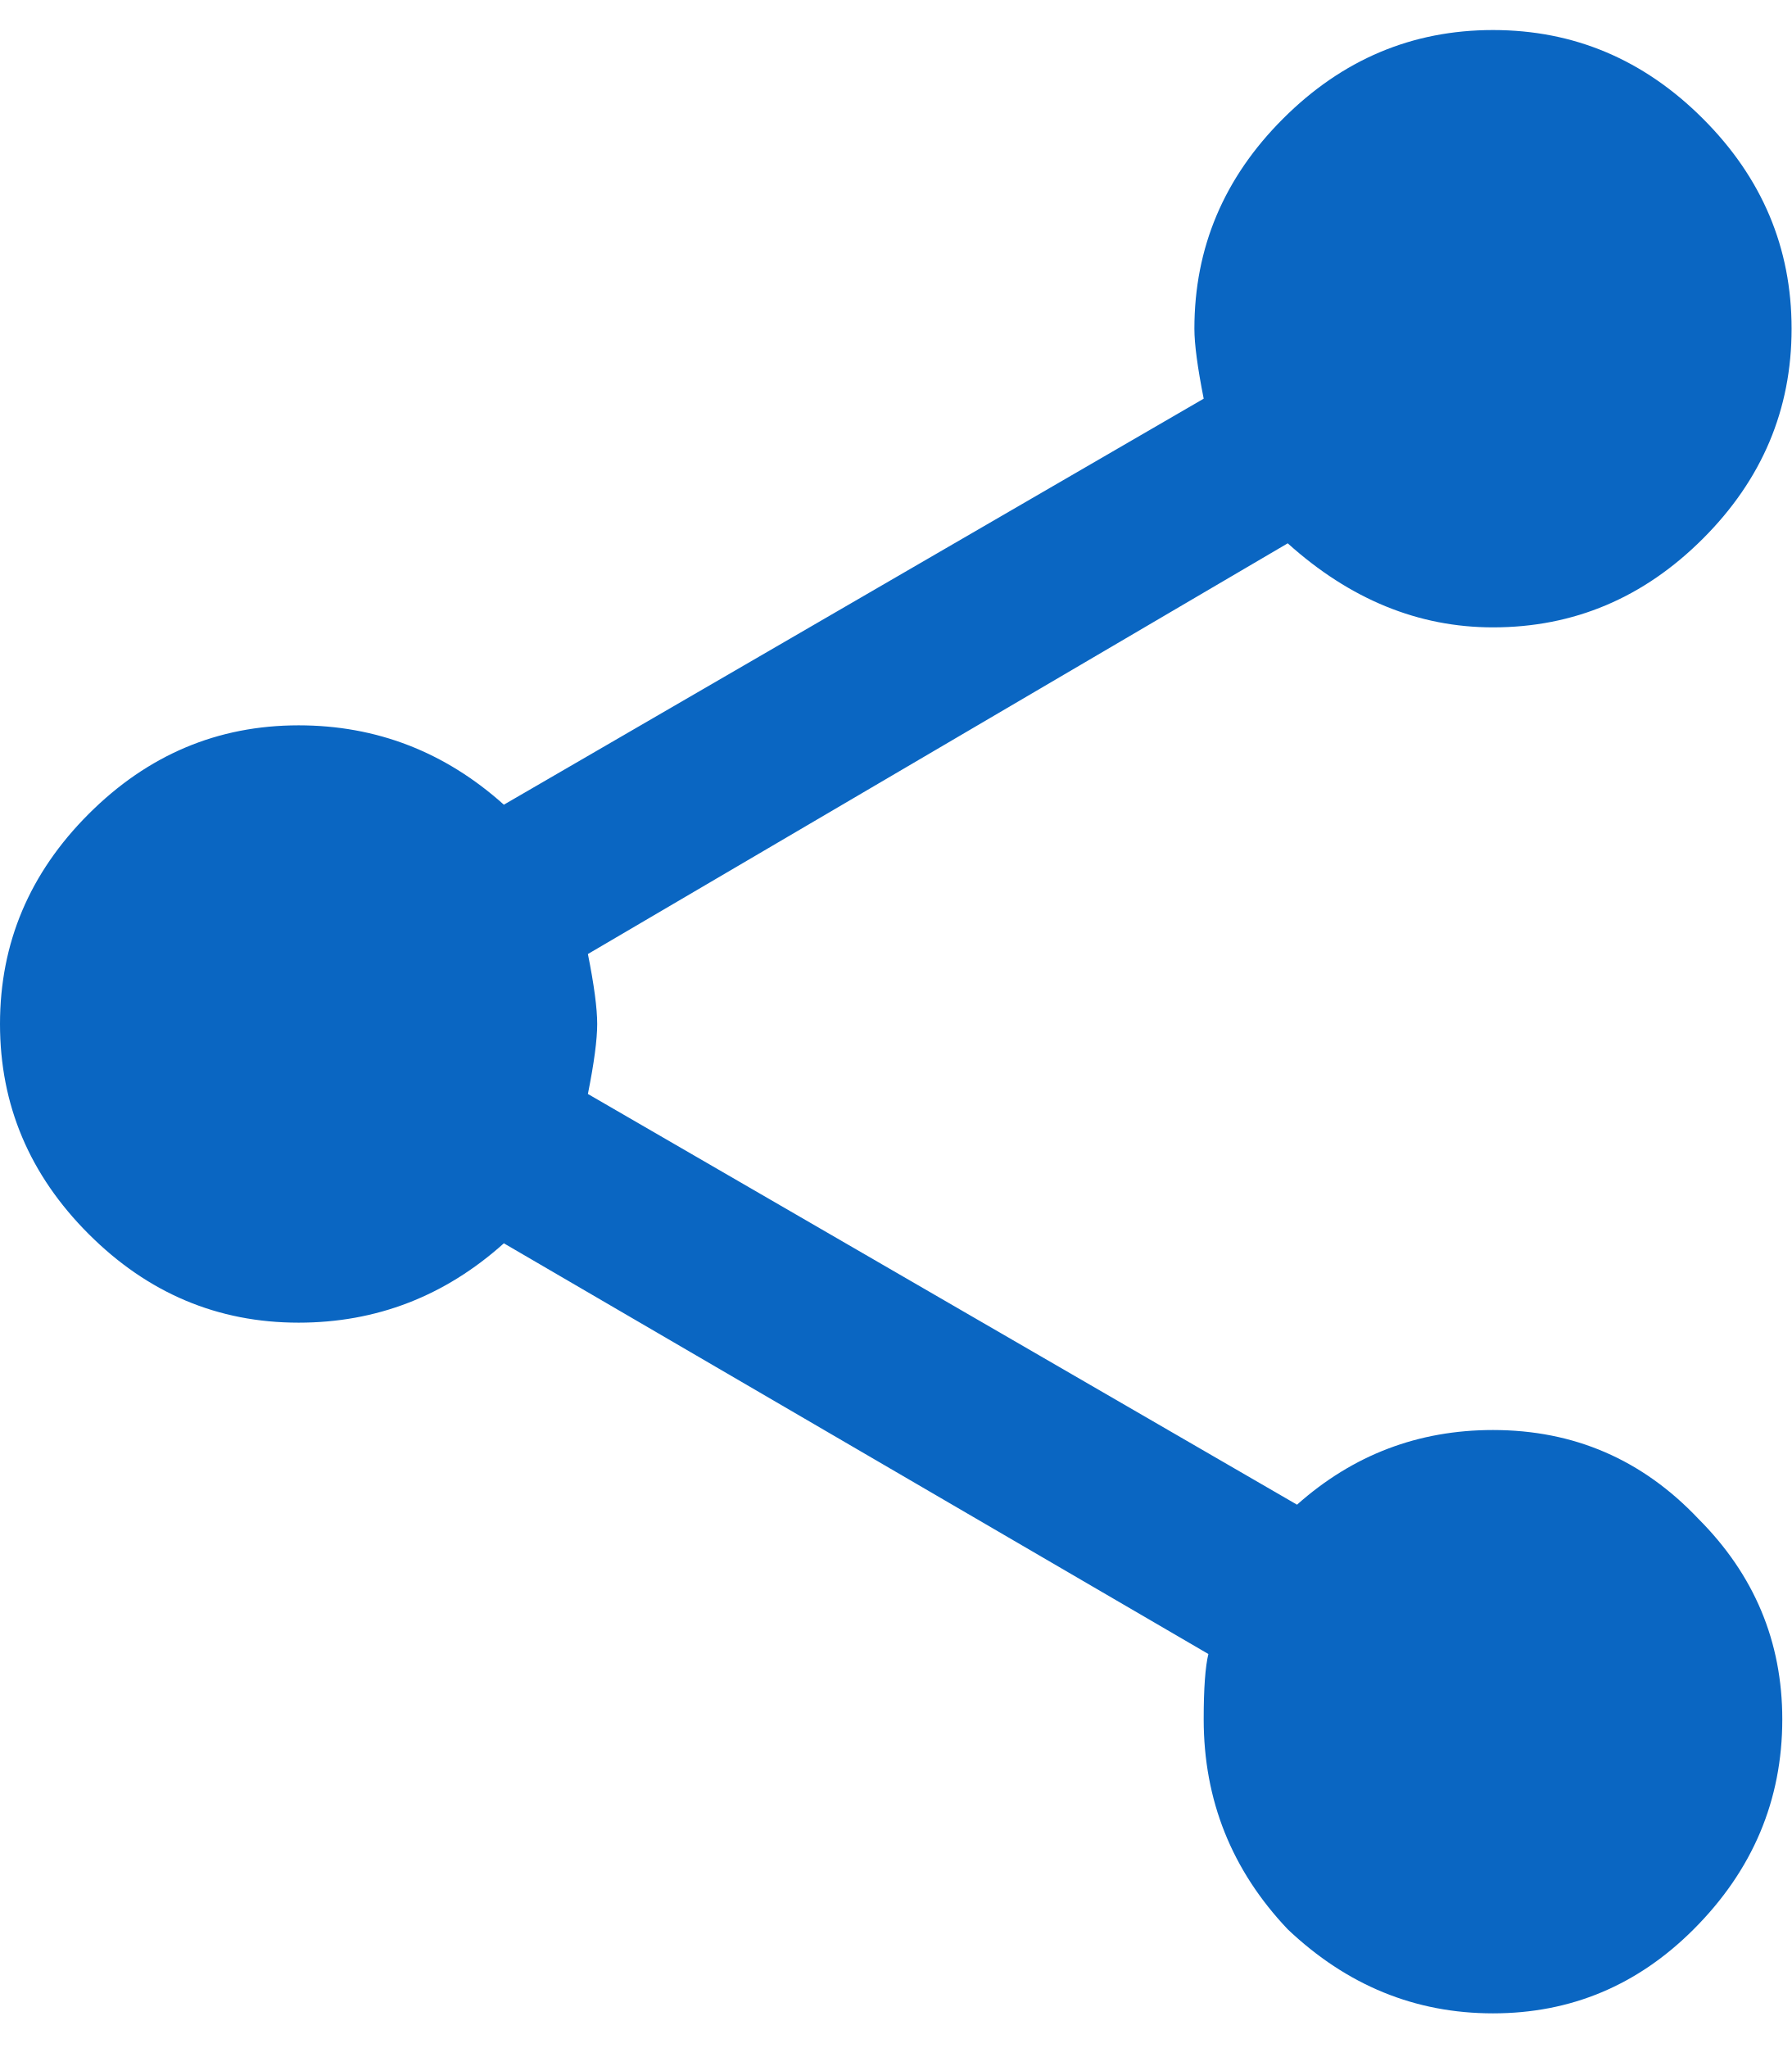
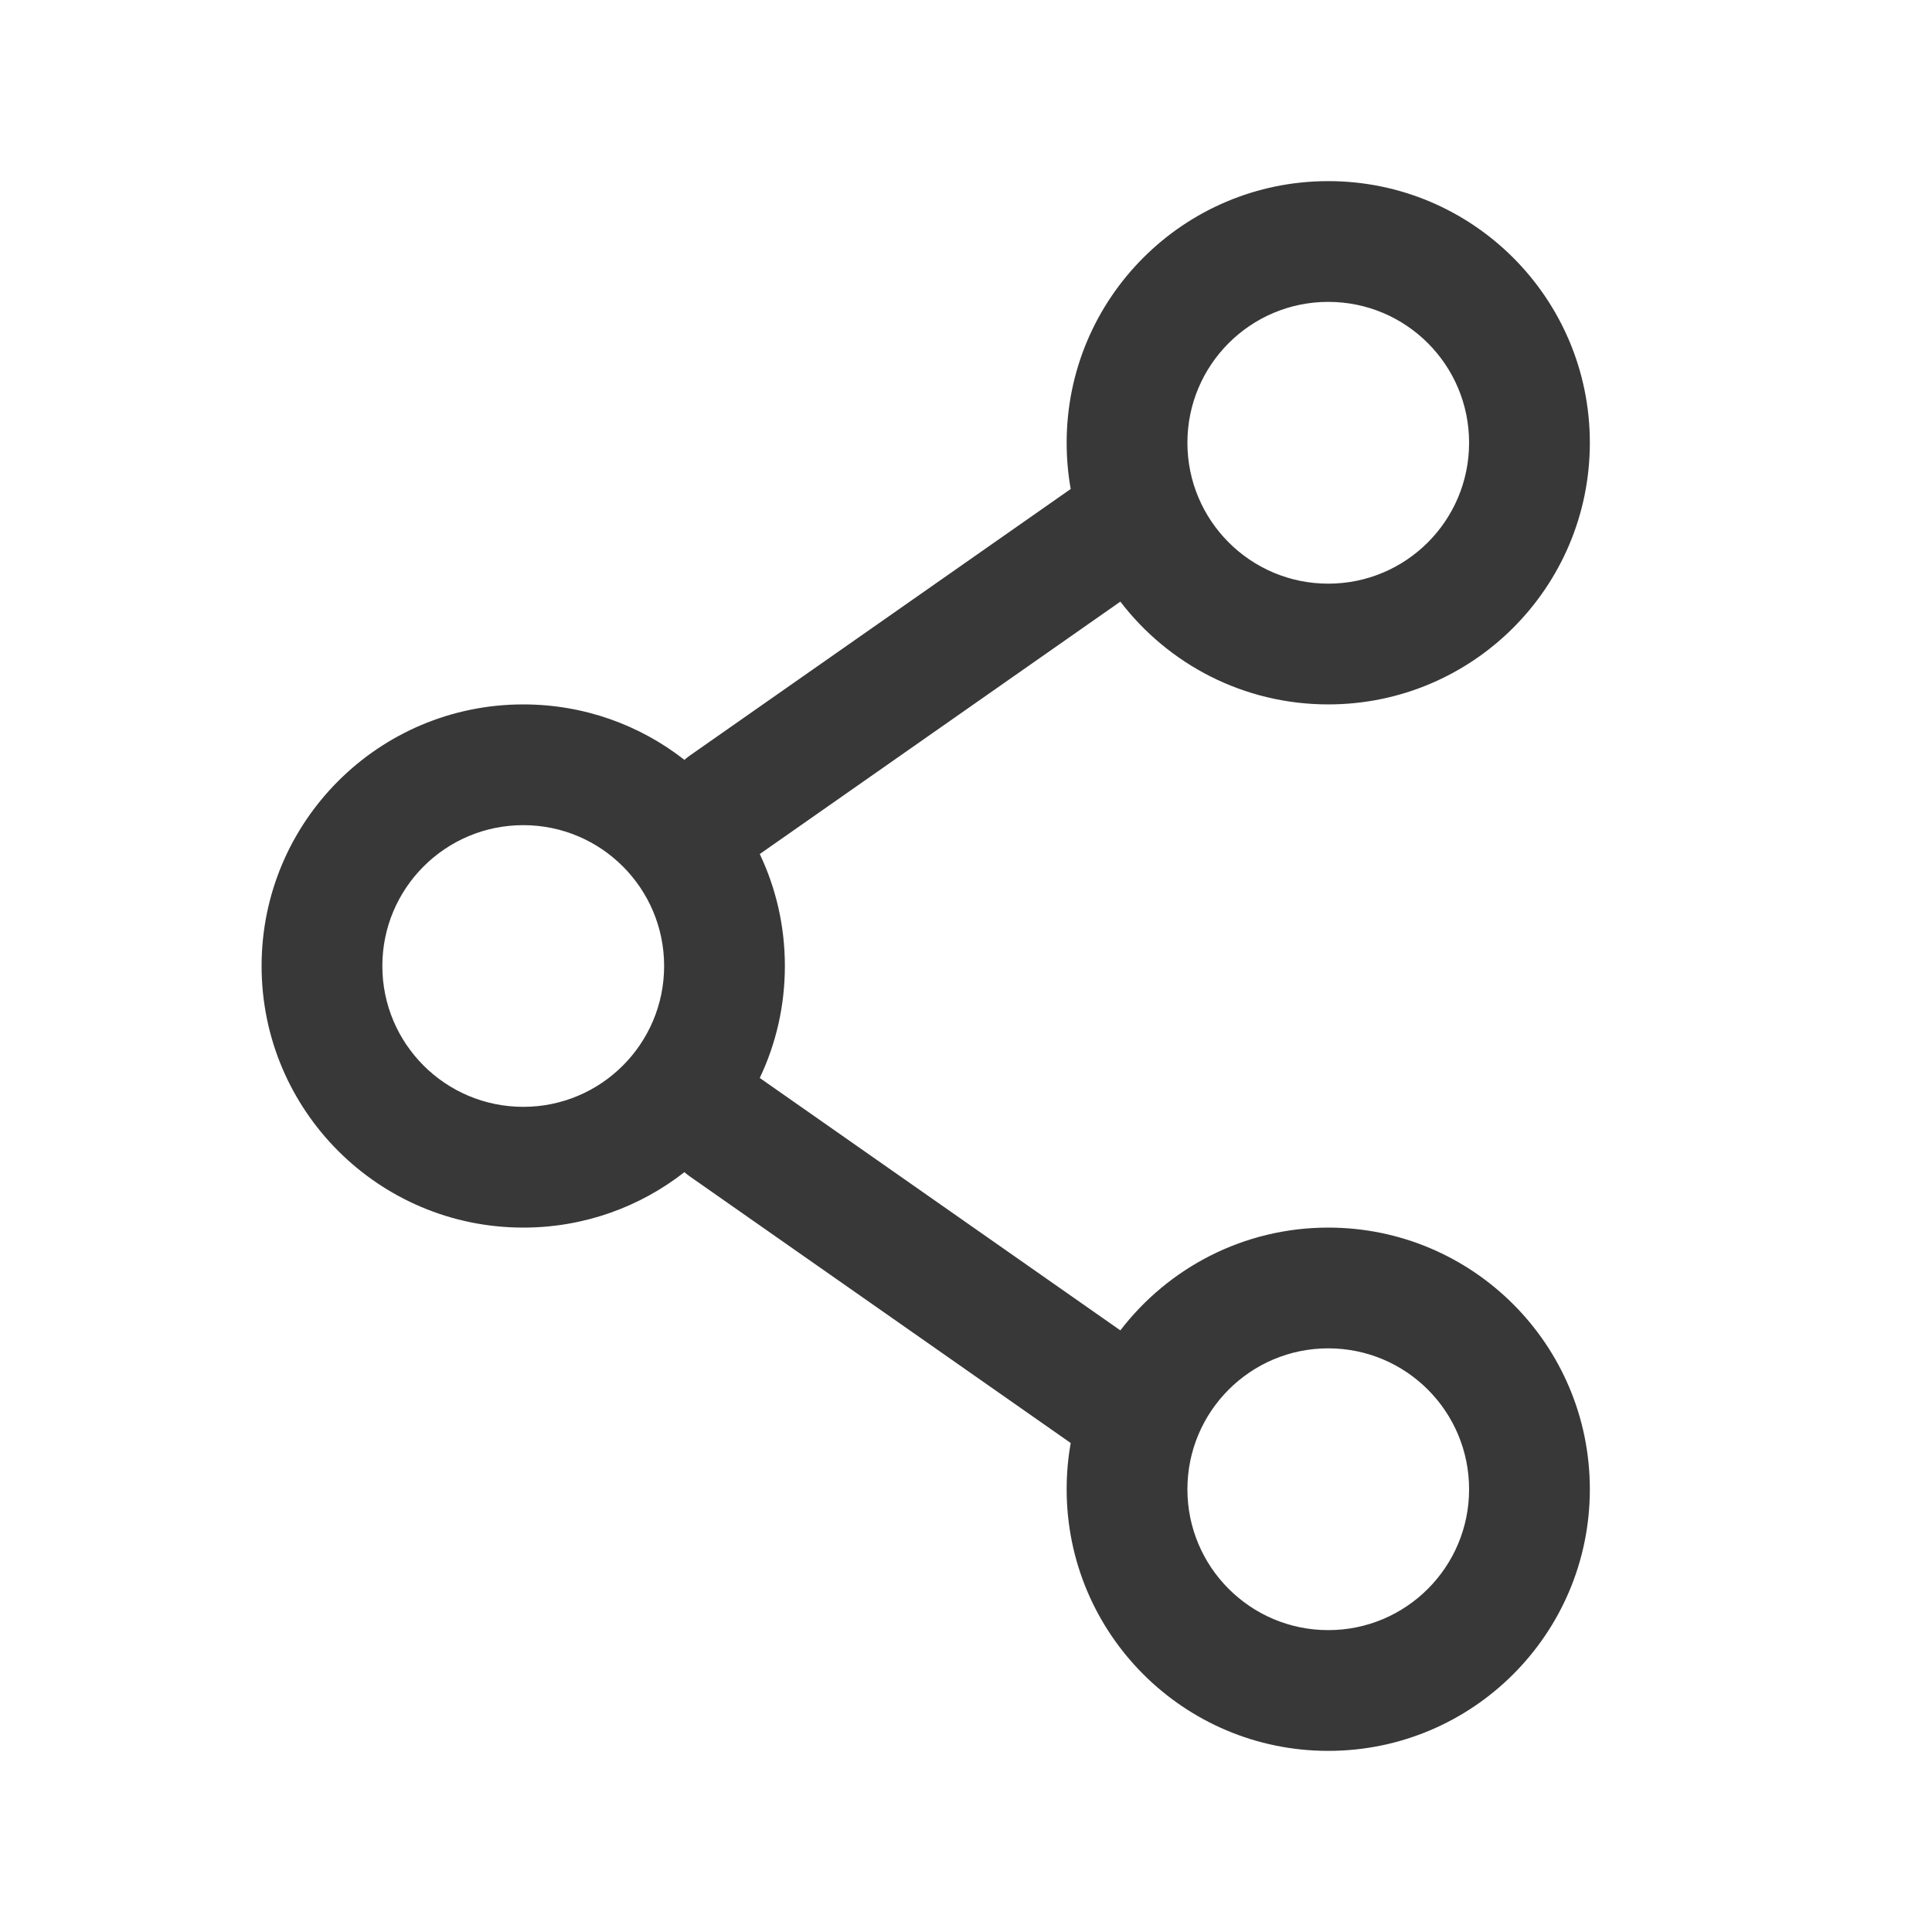
- <svg xmlns="http://www.w3.org/2000/svg" width="21" height="24" viewBox="0 0 21 24" fill="none">
-   <path d="M17.5 16.758C18.448 16.758 19.25 17.104 19.906 17.797C20.562 18.453 20.891 19.237 20.891 20.148C20.891 21.096 20.544 21.917 19.852 22.609C19.195 23.266 18.412 23.594 17.5 23.594C16.588 23.594 15.787 23.266 15.094 22.609C14.438 21.917 14.109 21.096 14.109 20.148C14.109 19.784 14.128 19.529 14.164 19.383L5.906 14.57C5.214 15.19 4.411 15.5 3.5 15.5C2.552 15.5 1.732 15.154 1.039 14.461C0.346 13.768 0 12.948 0 12C0 11.052 0.346 10.232 1.039 9.539C1.732 8.846 2.552 8.5 3.5 8.5C4.411 8.5 5.214 8.81 5.906 9.43L14.109 4.672C14.037 4.307 14 4.034 14 3.852C14 2.904 14.346 2.083 15.039 1.391C15.732 0.698 16.552 0.352 17.5 0.352C18.448 0.352 19.268 0.698 19.961 1.391C20.654 2.083 21 2.904 21 3.852C21 4.799 20.654 5.62 19.961 6.312C19.268 7.005 18.448 7.352 17.5 7.352C16.625 7.352 15.823 7.023 15.094 6.367L6.891 11.18C6.964 11.544 7 11.818 7 12C7 12.182 6.964 12.456 6.891 12.82L15.203 17.633C15.859 17.049 16.625 16.758 17.5 16.758Z" fill="#0A66C2" />
+ <svg xmlns="http://www.w3.org/2000/svg" width="20" height="20" viewBox="0 0 20 20" fill="none">
+   <path fill-rule="evenodd" clip-rule="evenodd" d="M13.75 1.875C12.254 1.875 11.042 3.088 11.042 4.583C11.042 4.747 11.056 4.906 11.084 5.062L7.142 7.821C7.122 7.835 7.103 7.85 7.085 7.866C6.625 7.506 6.046 7.292 5.417 7.292C3.921 7.292 2.708 8.504 2.708 10C2.708 11.496 3.921 12.708 5.417 12.708C6.046 12.708 6.625 12.494 7.085 12.134C7.103 12.15 7.122 12.165 7.142 12.179L11.084 14.938C11.056 15.094 11.042 15.253 11.042 15.417C11.042 16.912 12.254 18.125 13.75 18.125C15.246 18.125 16.458 16.912 16.458 15.417C16.458 13.921 15.246 12.708 13.75 12.708C12.873 12.708 12.093 13.126 11.598 13.772L7.865 11.159C8.032 10.808 8.125 10.415 8.125 10C8.125 9.585 8.032 9.192 7.865 8.841L11.598 6.228C12.093 6.875 12.873 7.292 13.75 7.292C15.246 7.292 16.458 6.079 16.458 4.583C16.458 3.088 15.246 1.875 13.75 1.875ZM12.292 4.583C12.292 3.778 12.945 3.125 13.75 3.125C14.556 3.125 15.208 3.778 15.208 4.583C15.208 5.389 14.556 6.042 13.75 6.042C12.945 6.042 12.292 5.389 12.292 4.583ZM5.417 8.542C4.611 8.542 3.958 9.195 3.958 10C3.958 10.805 4.611 11.458 5.417 11.458C6.222 11.458 6.875 10.805 6.875 10C6.875 9.195 6.222 8.542 5.417 8.542ZM13.75 13.958C12.945 13.958 12.292 14.611 12.292 15.417C12.292 16.222 12.945 16.875 13.75 16.875C14.556 16.875 15.208 16.222 15.208 15.417C15.208 14.611 14.556 13.958 13.75 13.958Z" fill="#383838" />
</svg>
